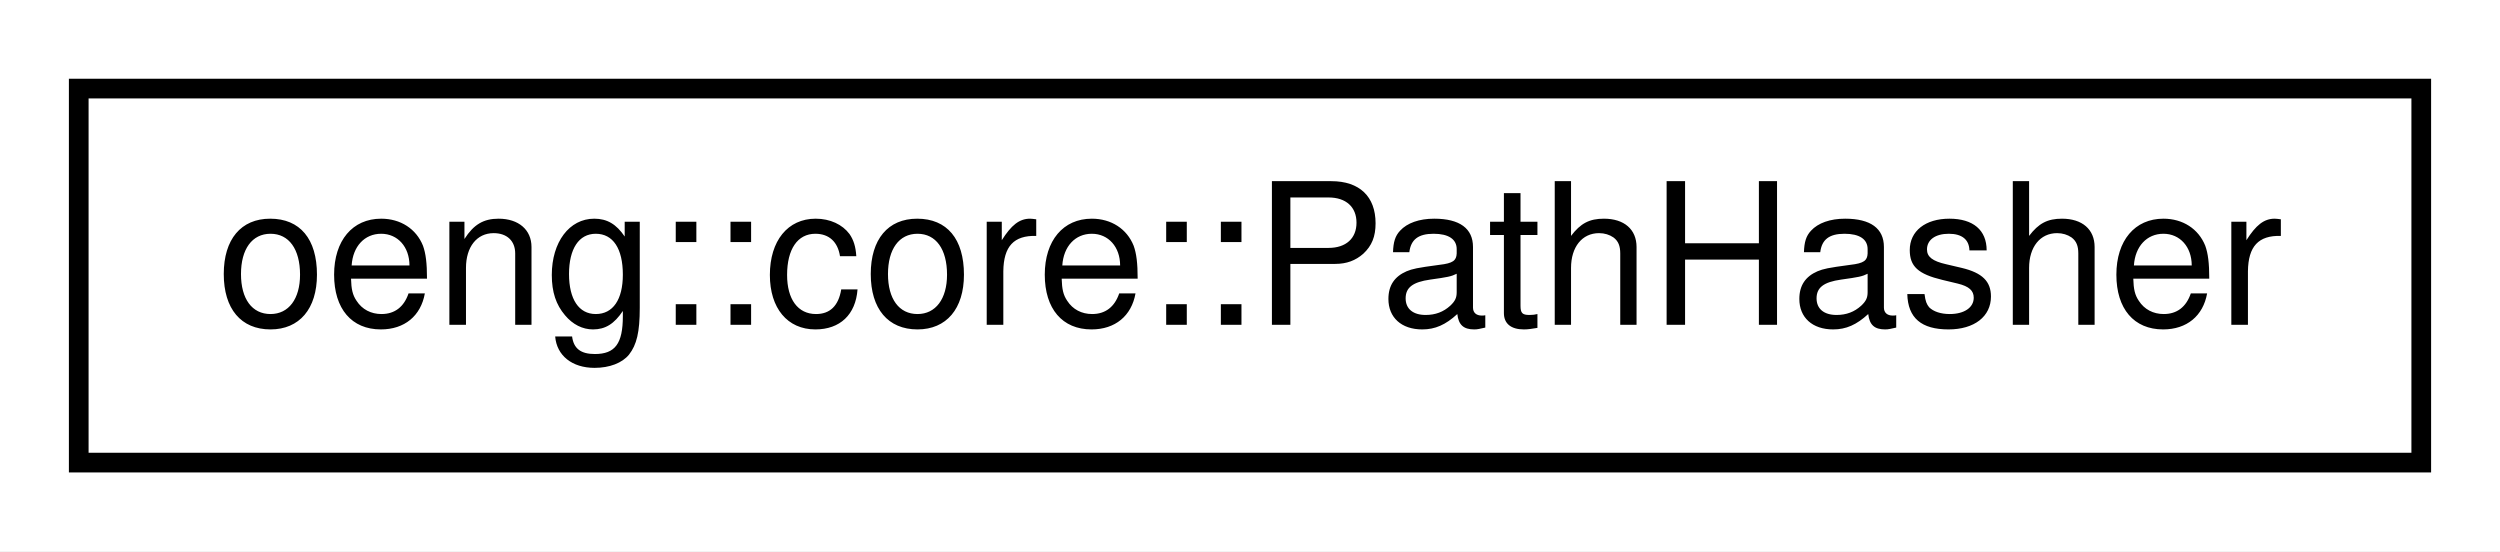
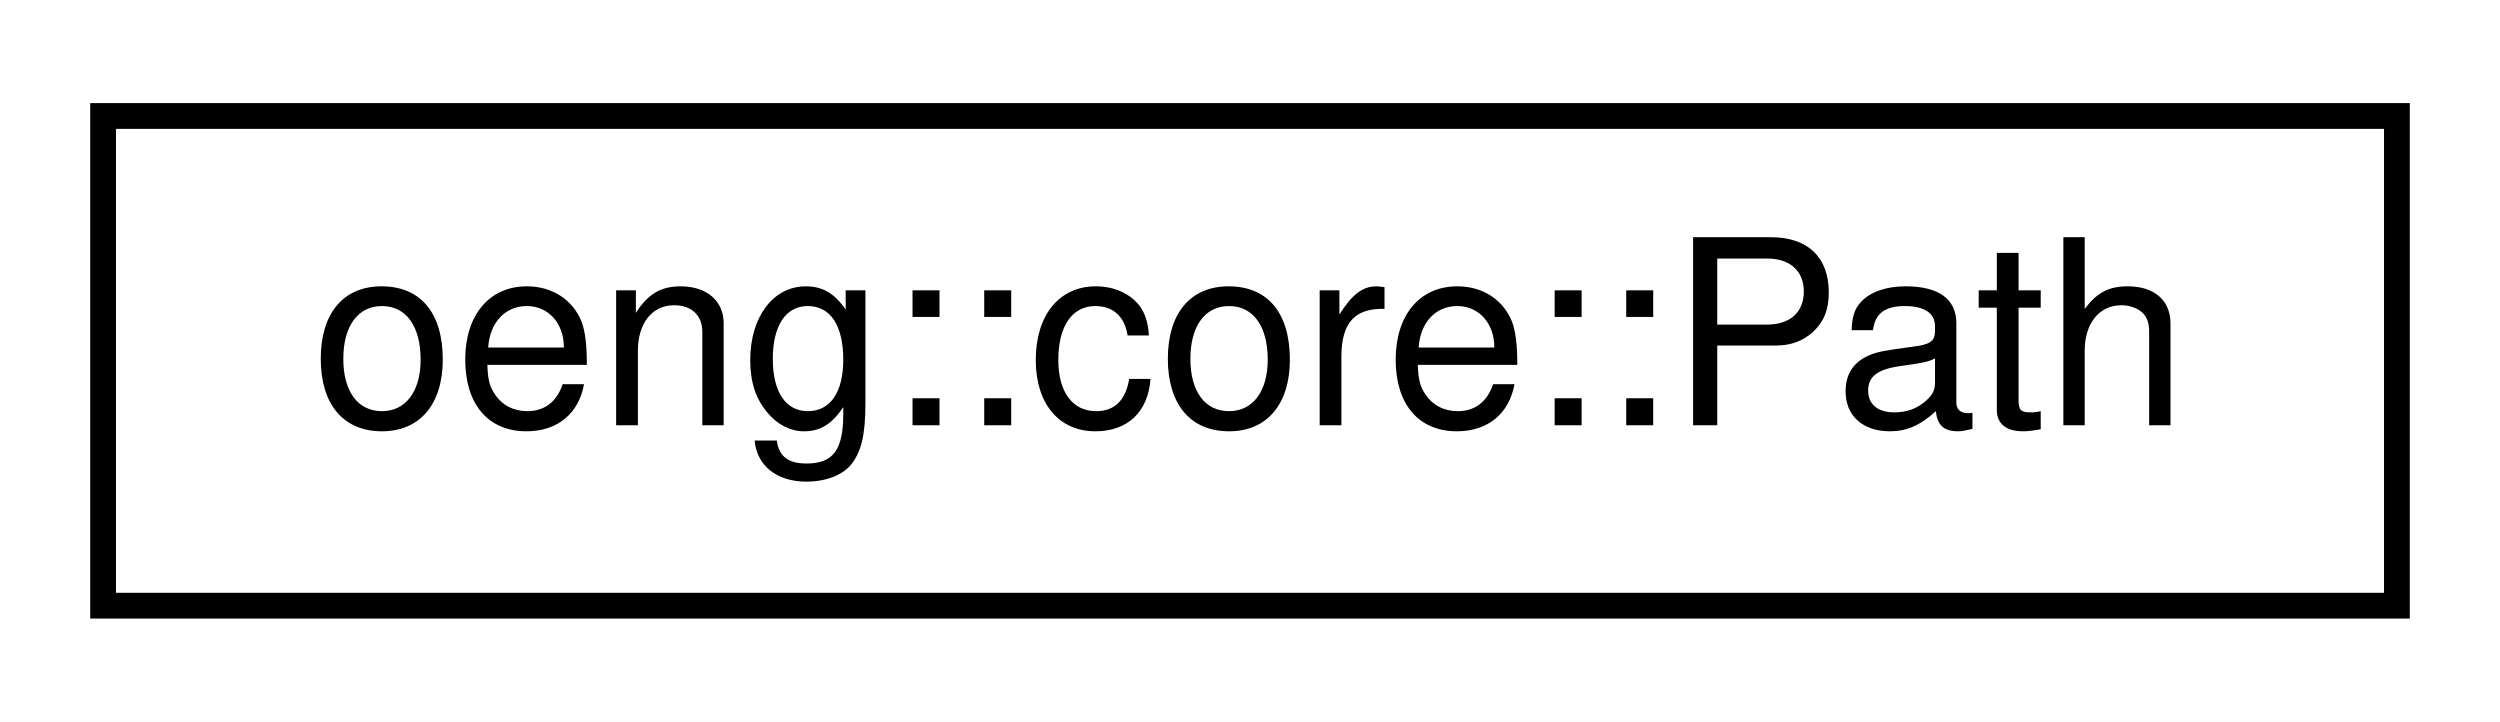
- <svg xmlns="http://www.w3.org/2000/svg" xmlns:xlink="http://www.w3.org/1999/xlink" width="127pt" height="28pt" viewBox="0.00 0.00 127.00 28.00">
+ <svg xmlns="http://www.w3.org/2000/svg" xmlns:xlink="http://www.w3.org/1999/xlink" width="97pt" height="28pt" viewBox="0.00 0.00 97.00 28.00">
  <g id="graph0" class="graph" transform="scale(1 1) rotate(0) translate(4 24)">
-     <polygon fill="white" stroke="none" points="-4,4 -4,-24 123,-24 123,4 -4,4" />
+     <polygon fill="white" stroke="none" points="-4,4 -4,-24 93,-24 93,4 -4,4" />
    <g id="node1" class="node">
      <g id="a_node1">
-         <a xlink:href="structoeng_1_1core_1_1_path_hasher.html" target="_top" xlink:title=" ">
-           <polygon fill="white" stroke="black" points="0,-0.5 0,-19.5 119,-19.5 119,-0.5 0,-0.5" />
-           <text text-anchor="middle" x="59.5" y="-7.5" font-family="Helvetica,sans-Serif" font-size="10.00">oeng::core::PathHasher</text>
+         <a xlink:href="structoeng_1_1core_1_1_path.html" target="_top" xlink:title="Lightweight representation of path.">
+           <polygon fill="white" stroke="black" points="0,-0.5 0,-19.5 89,-19.5 89,-0.5 0,-0.5" />
+           <text text-anchor="middle" x="44.5" y="-7.5" font-family="Helvetica,sans-Serif" font-size="10.00">oeng::core::Path</text>
        </a>
      </g>
    </g>
  </g>
</svg>
